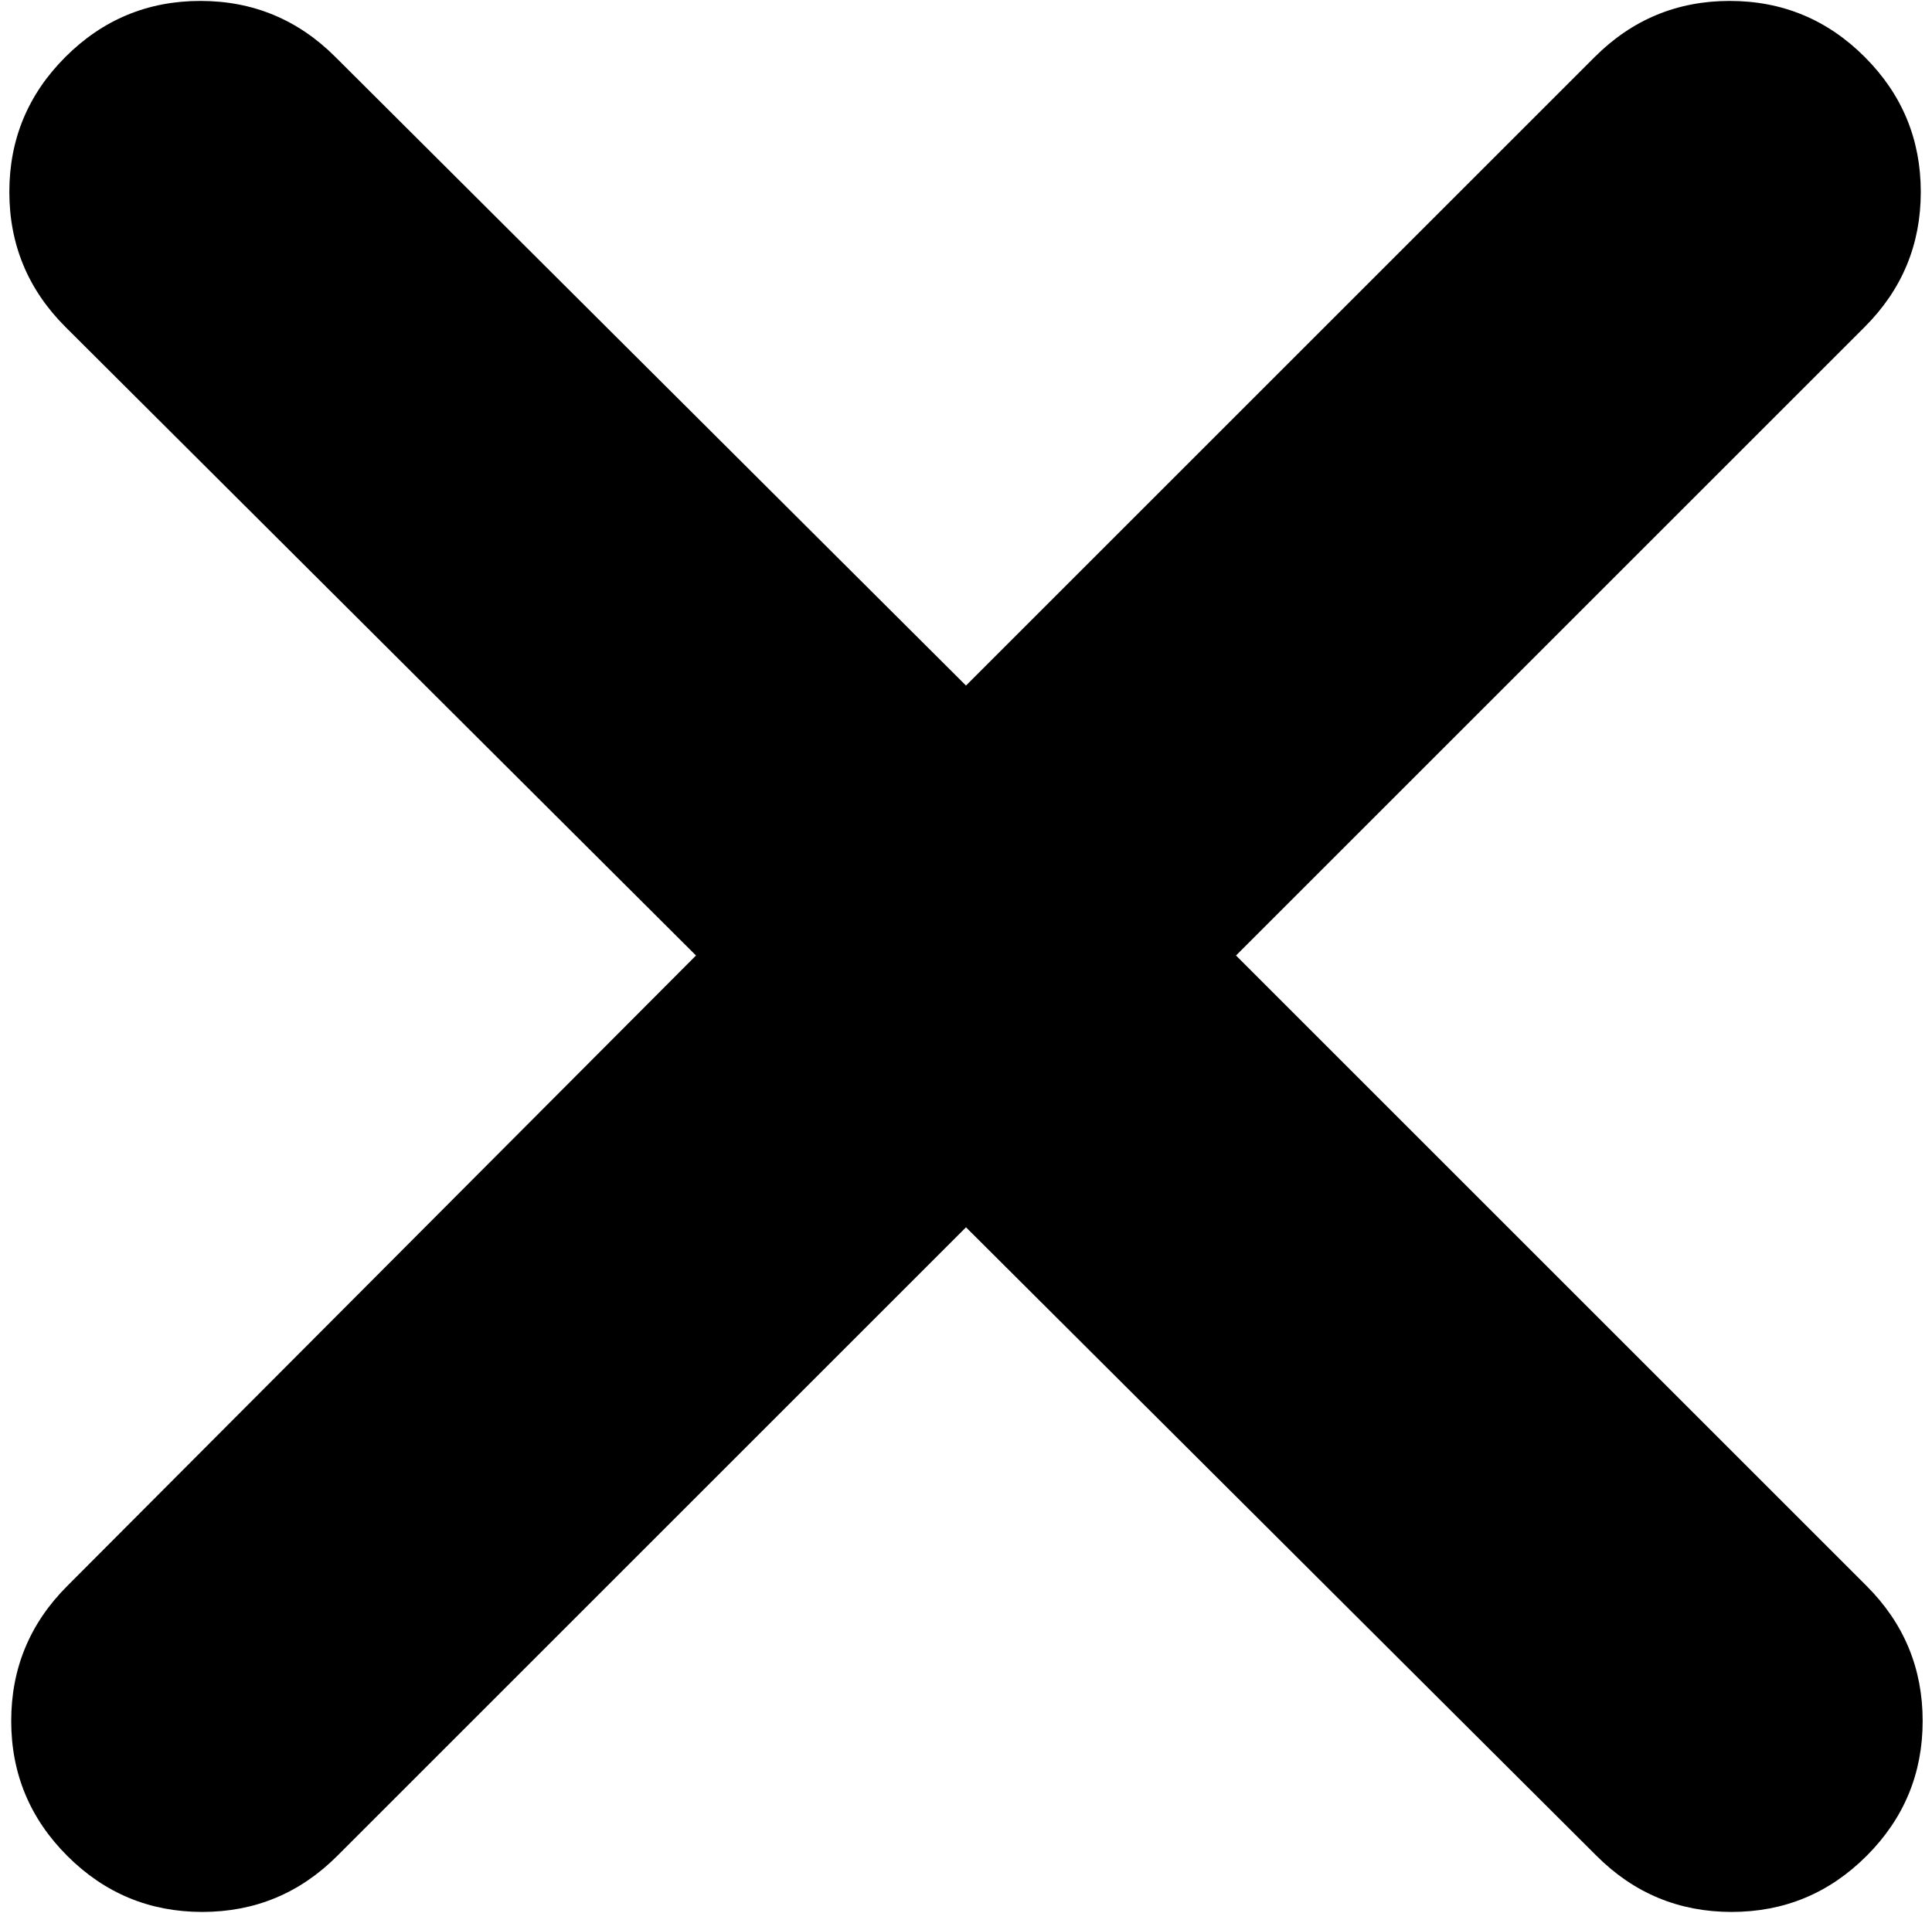
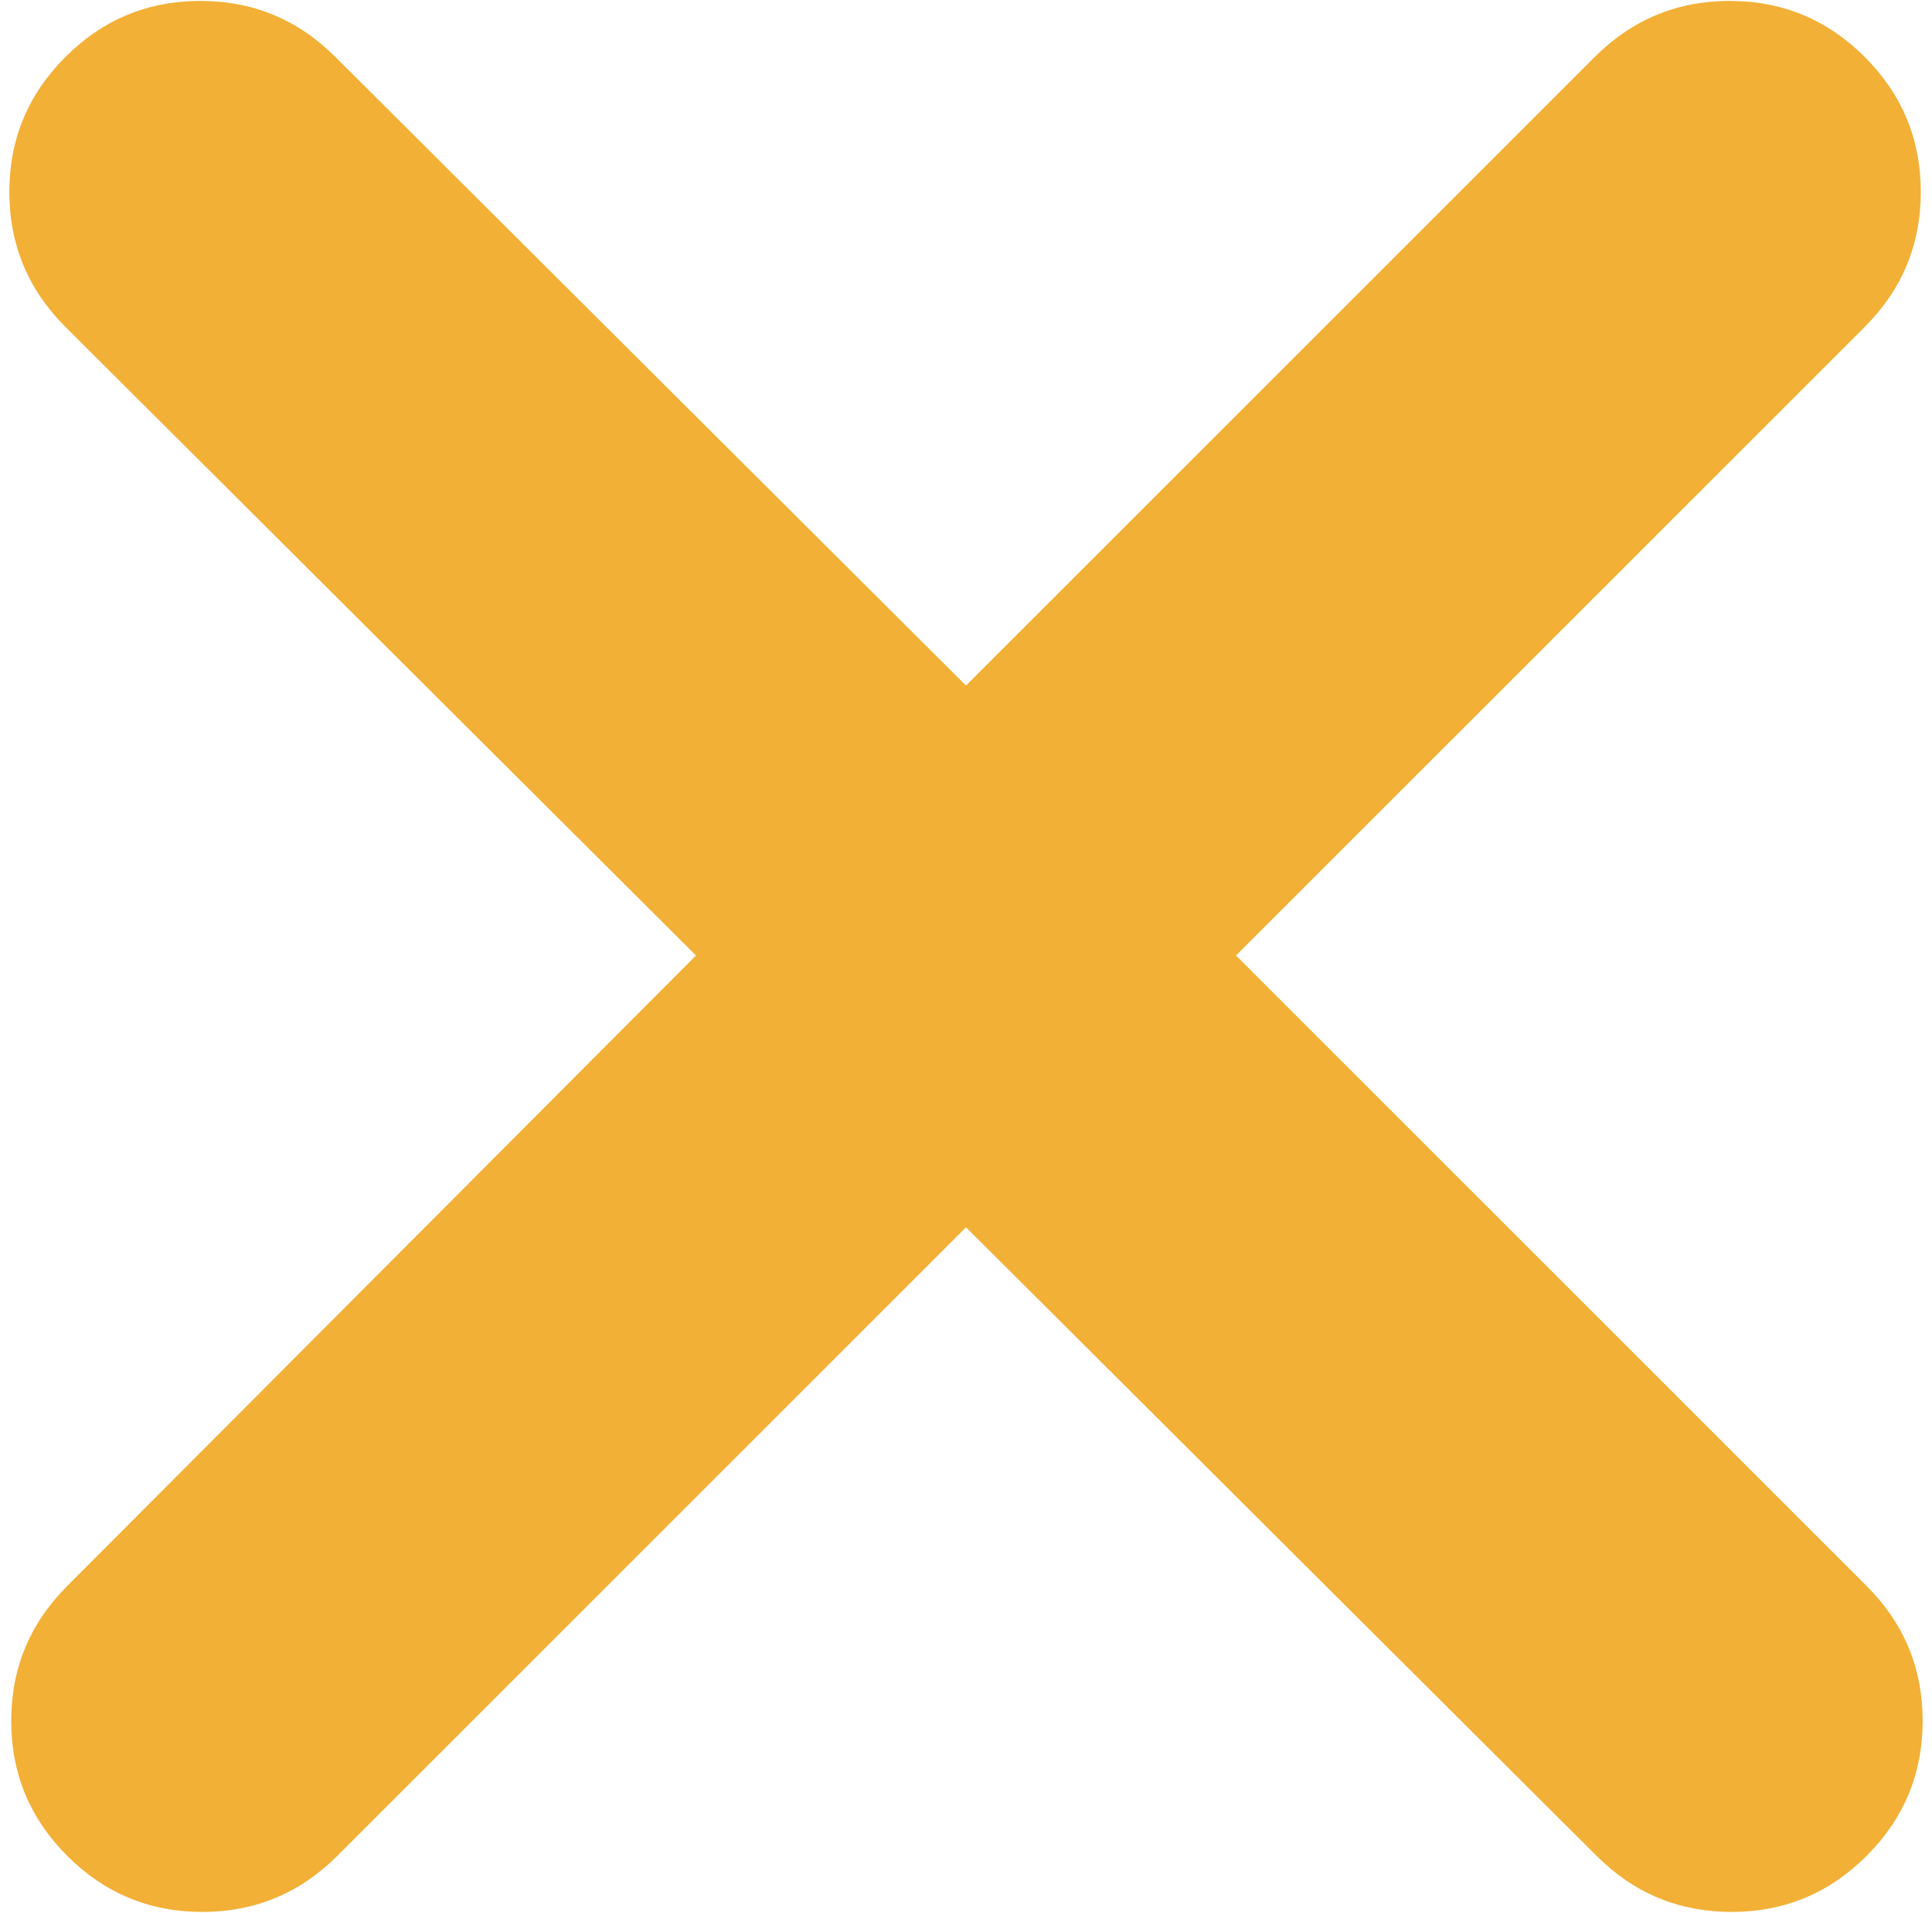
<svg xmlns="http://www.w3.org/2000/svg" version="1.1" viewBox="-10 0 2068 2048">
  <g transform="matrix(1 0 0 -1 0 1638)">
-     <path fill="currentColor" d="M1986 1288l-673 -673l675 -675q60 -60 60 -144.5t-60 -144.5t-144.5 -60t-144.5 60l-675 673l-673 -673q-60 -60 -144.5 -60t-144.5 60t-60 144.5t60 144.5l673 675l-675 673q-60 60 -60 144.5t60 144.5t144.5 60t144.5 -60l675 -673l673 673q60 60 144.5 60t144.5 -60 t60 -144.5t-60 -144.5z" />
+     <path fill="#f2b036" d="M1986 1288l-673 -673l675 -675q60 -60 60 -144.5t-60 -144.5t-144.5 -60t-144.5 60l-675 673l-673 -673q-60 -60 -144.5 -60t-144.5 60t-60 144.5t60 144.5l673 675l-675 673q-60 60 -60 144.5t60 144.5t144.5 60t144.5 -60l675 -673l673 673q60 60 144.5 60t144.5 -60 t60 -144.5t-60 -144.5z" />
  </g>
</svg>
